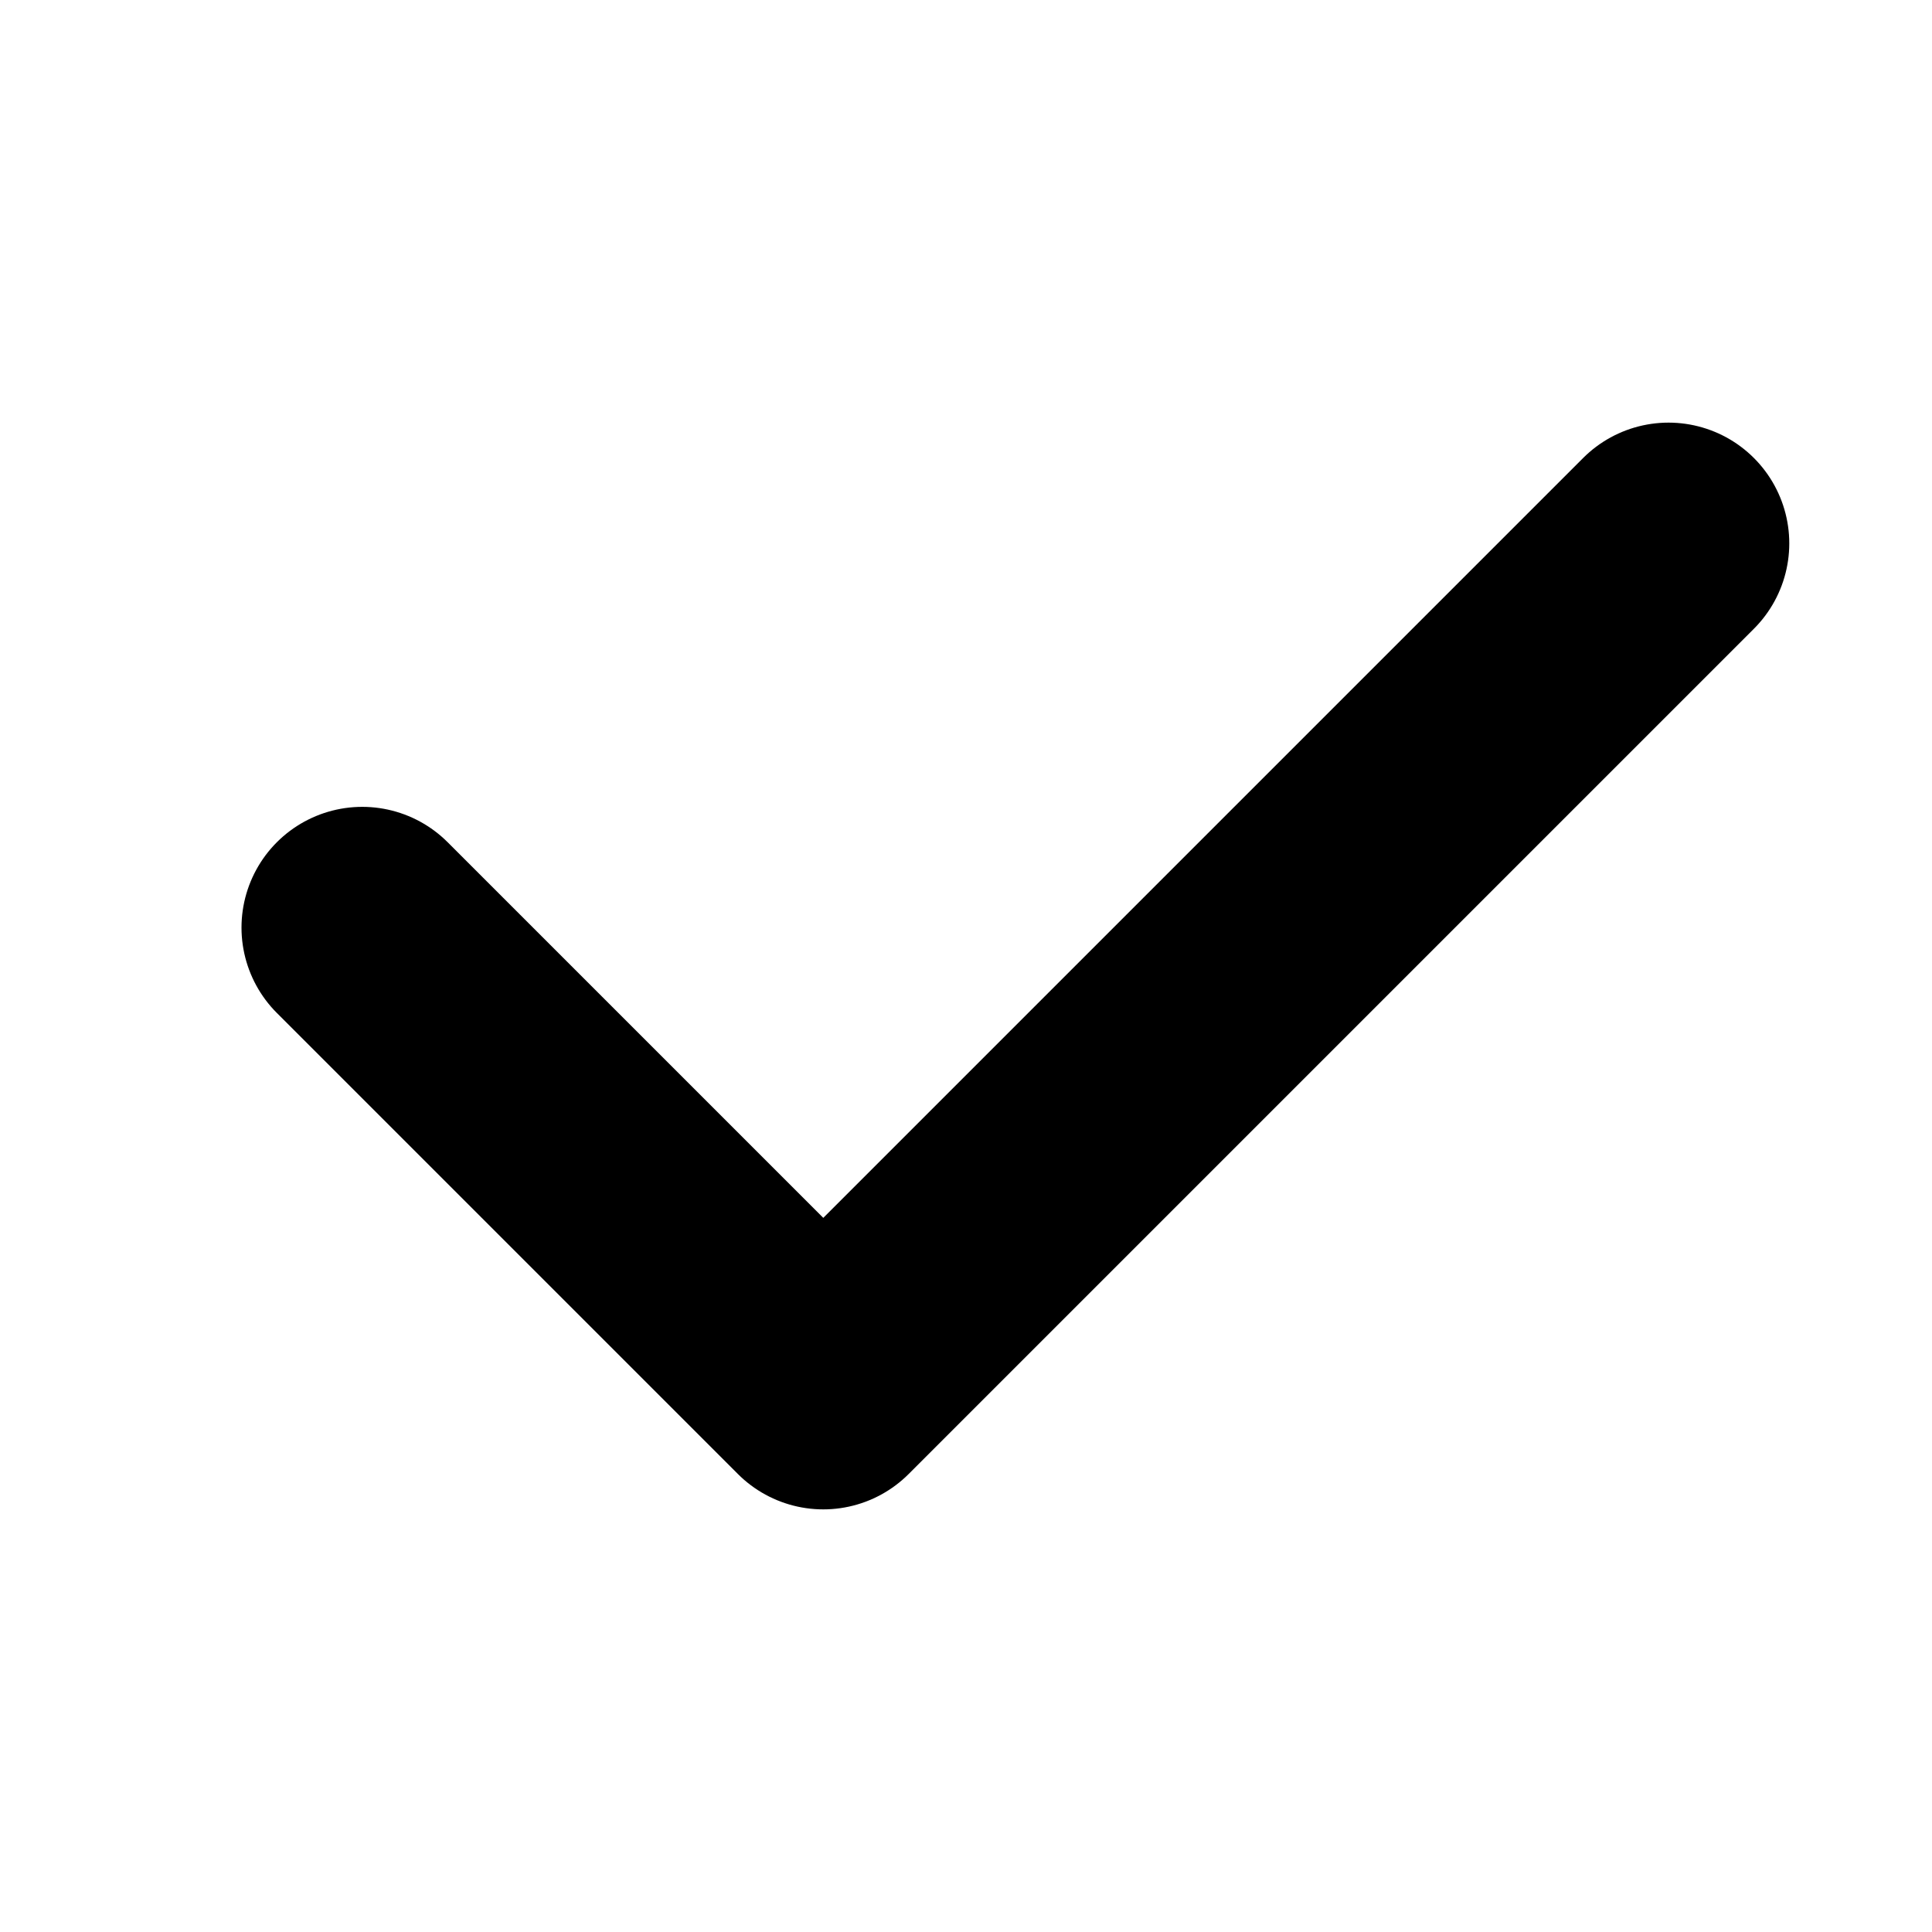
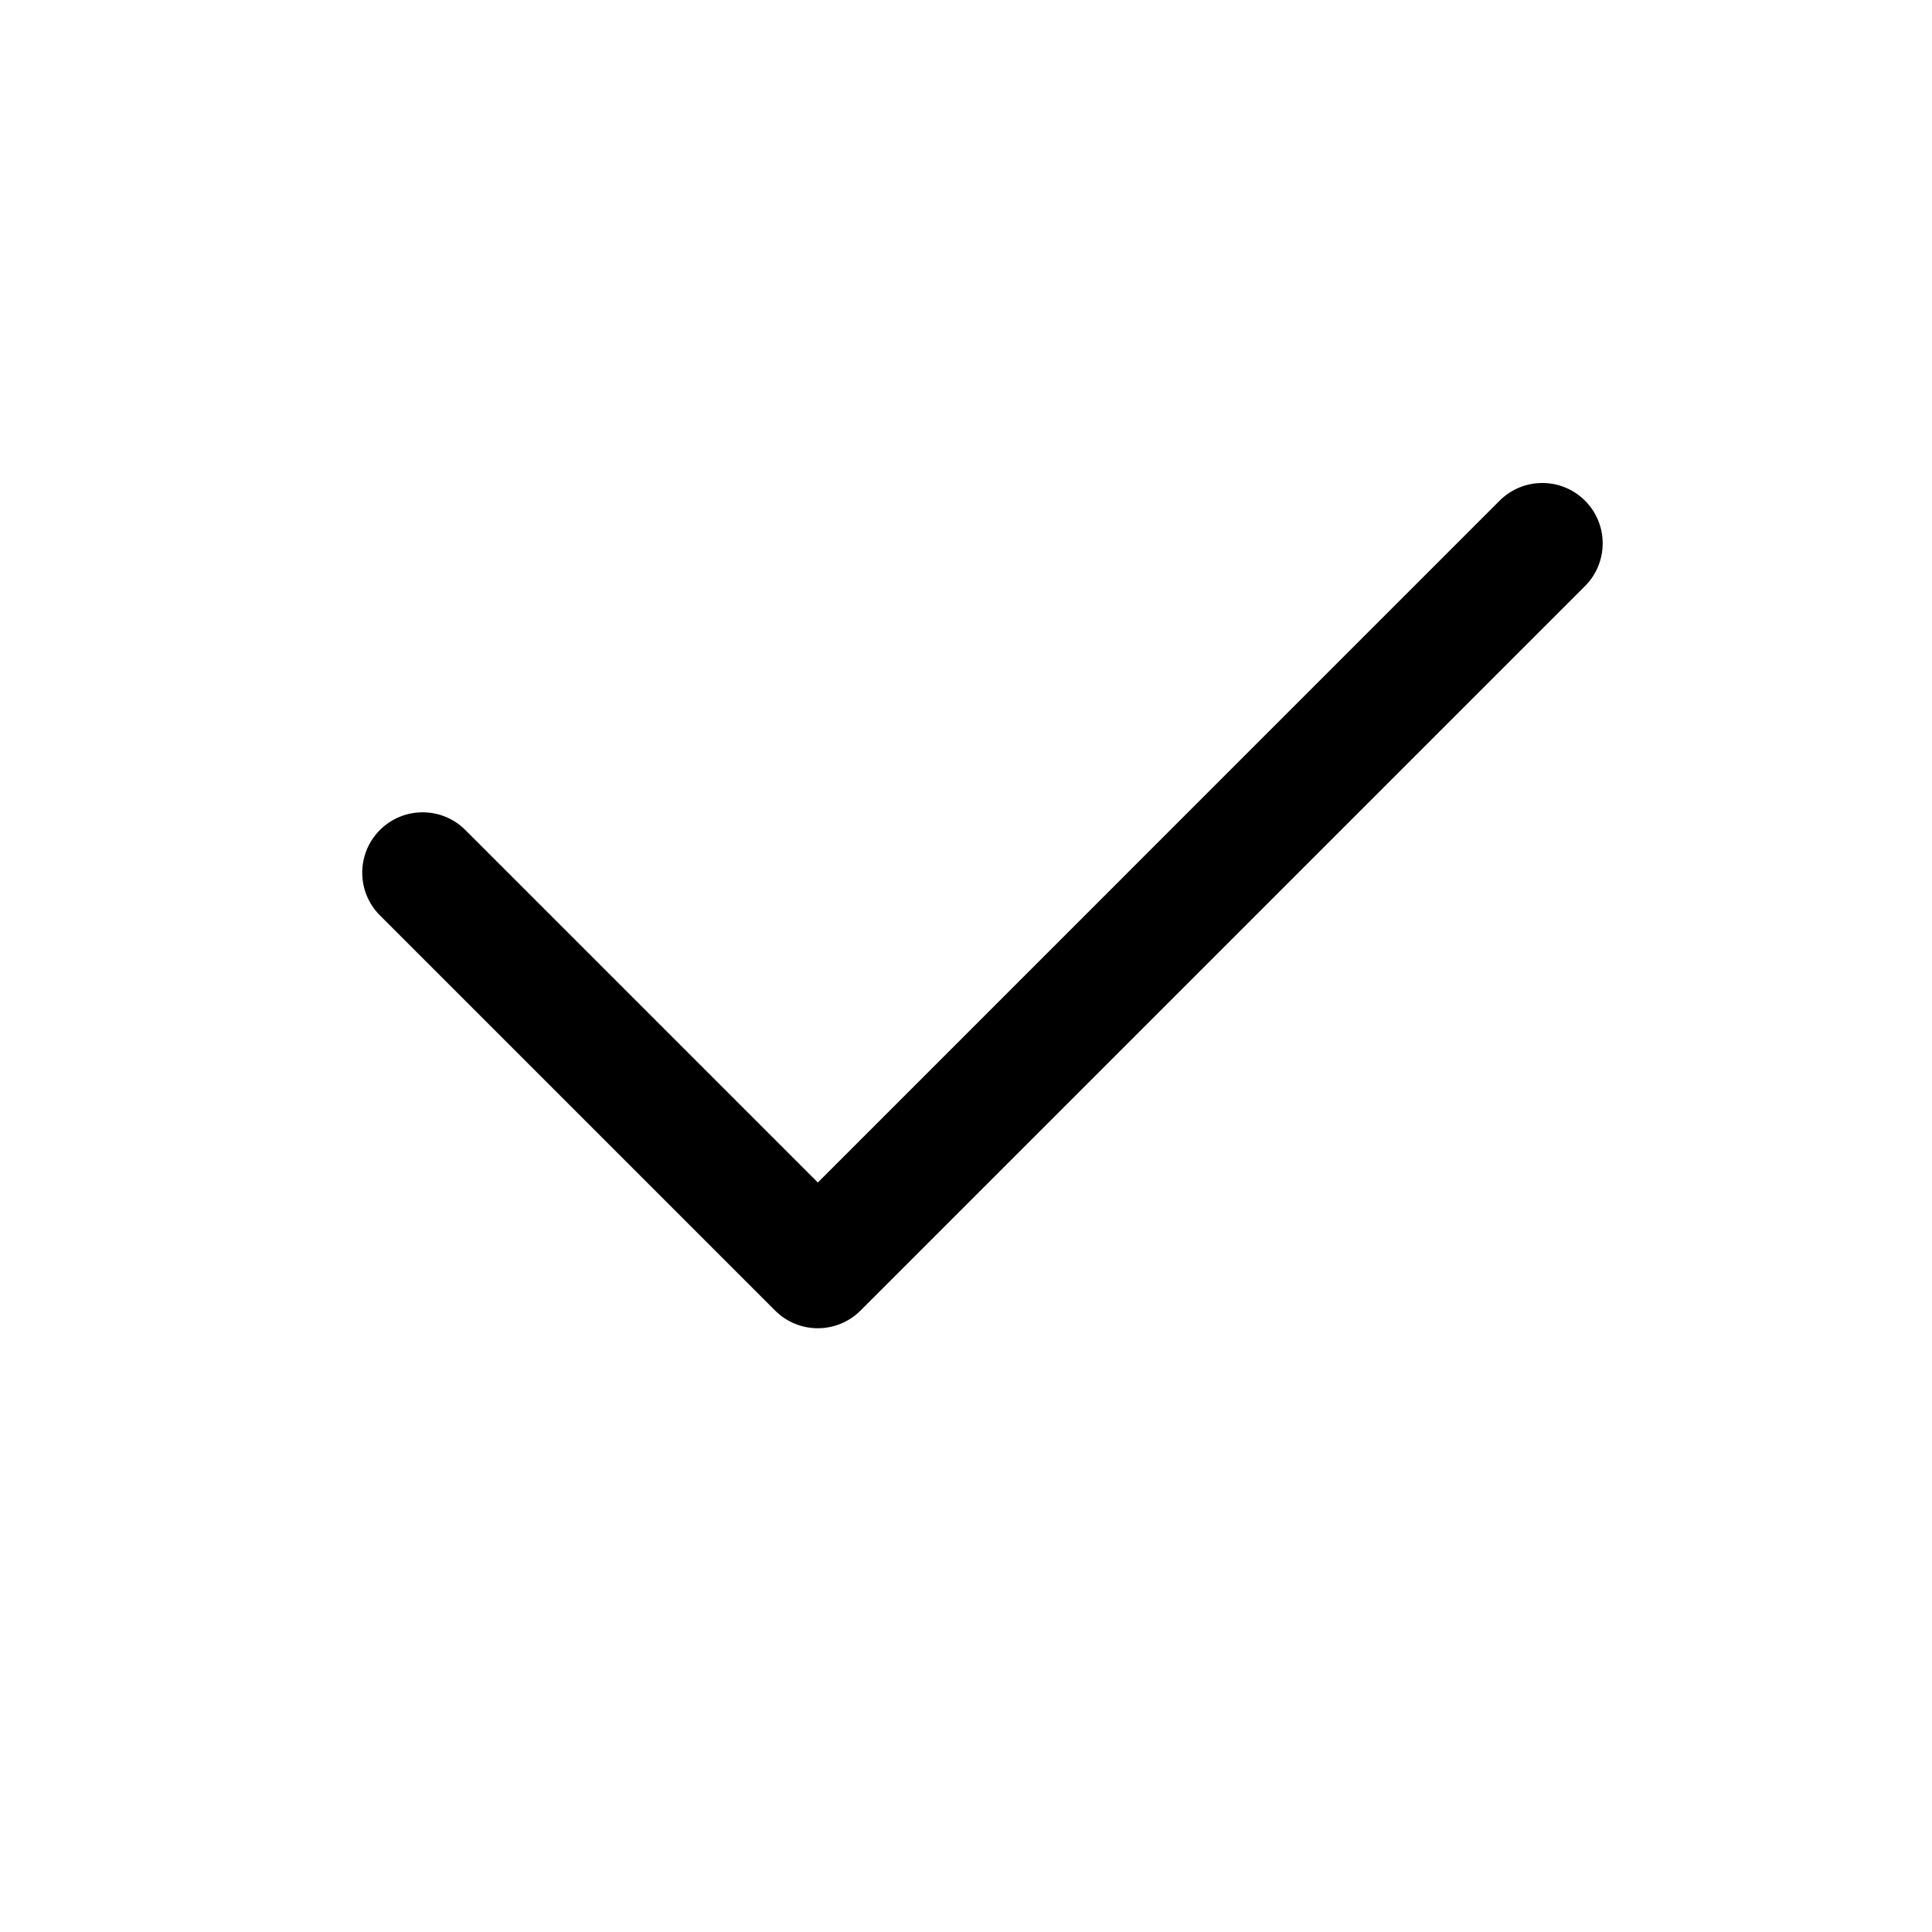
- <svg xmlns="http://www.w3.org/2000/svg" width="16" height="16" viewBox="0 0 16 16" fill="none">
-   <path d="M3 7.682L6.818 11.5L13.818 4.5" stroke="black" stroke-width="2" stroke-linecap="round" stroke-linejoin="round" />
+ <svg xmlns="http://www.w3.org/2000/svg" width="32" height="32" viewBox="0 0 32 32" fill="none">
+   <path fill-rule="evenodd" clip-rule="evenodd" d="M26.253 8.293C26.643 8.683 26.643 9.317 26.253 9.707L14.253 21.707C14.065 21.895 13.811 22 13.546 22C13.28 22 13.026 21.895 12.838 21.707L6.293 15.162C5.902 14.771 5.902 14.138 6.293 13.747C6.683 13.357 7.317 13.357 7.707 13.747L13.546 19.586L24.838 8.293C25.229 7.902 25.862 7.902 26.253 8.293Z" fill="black" />
</svg>
